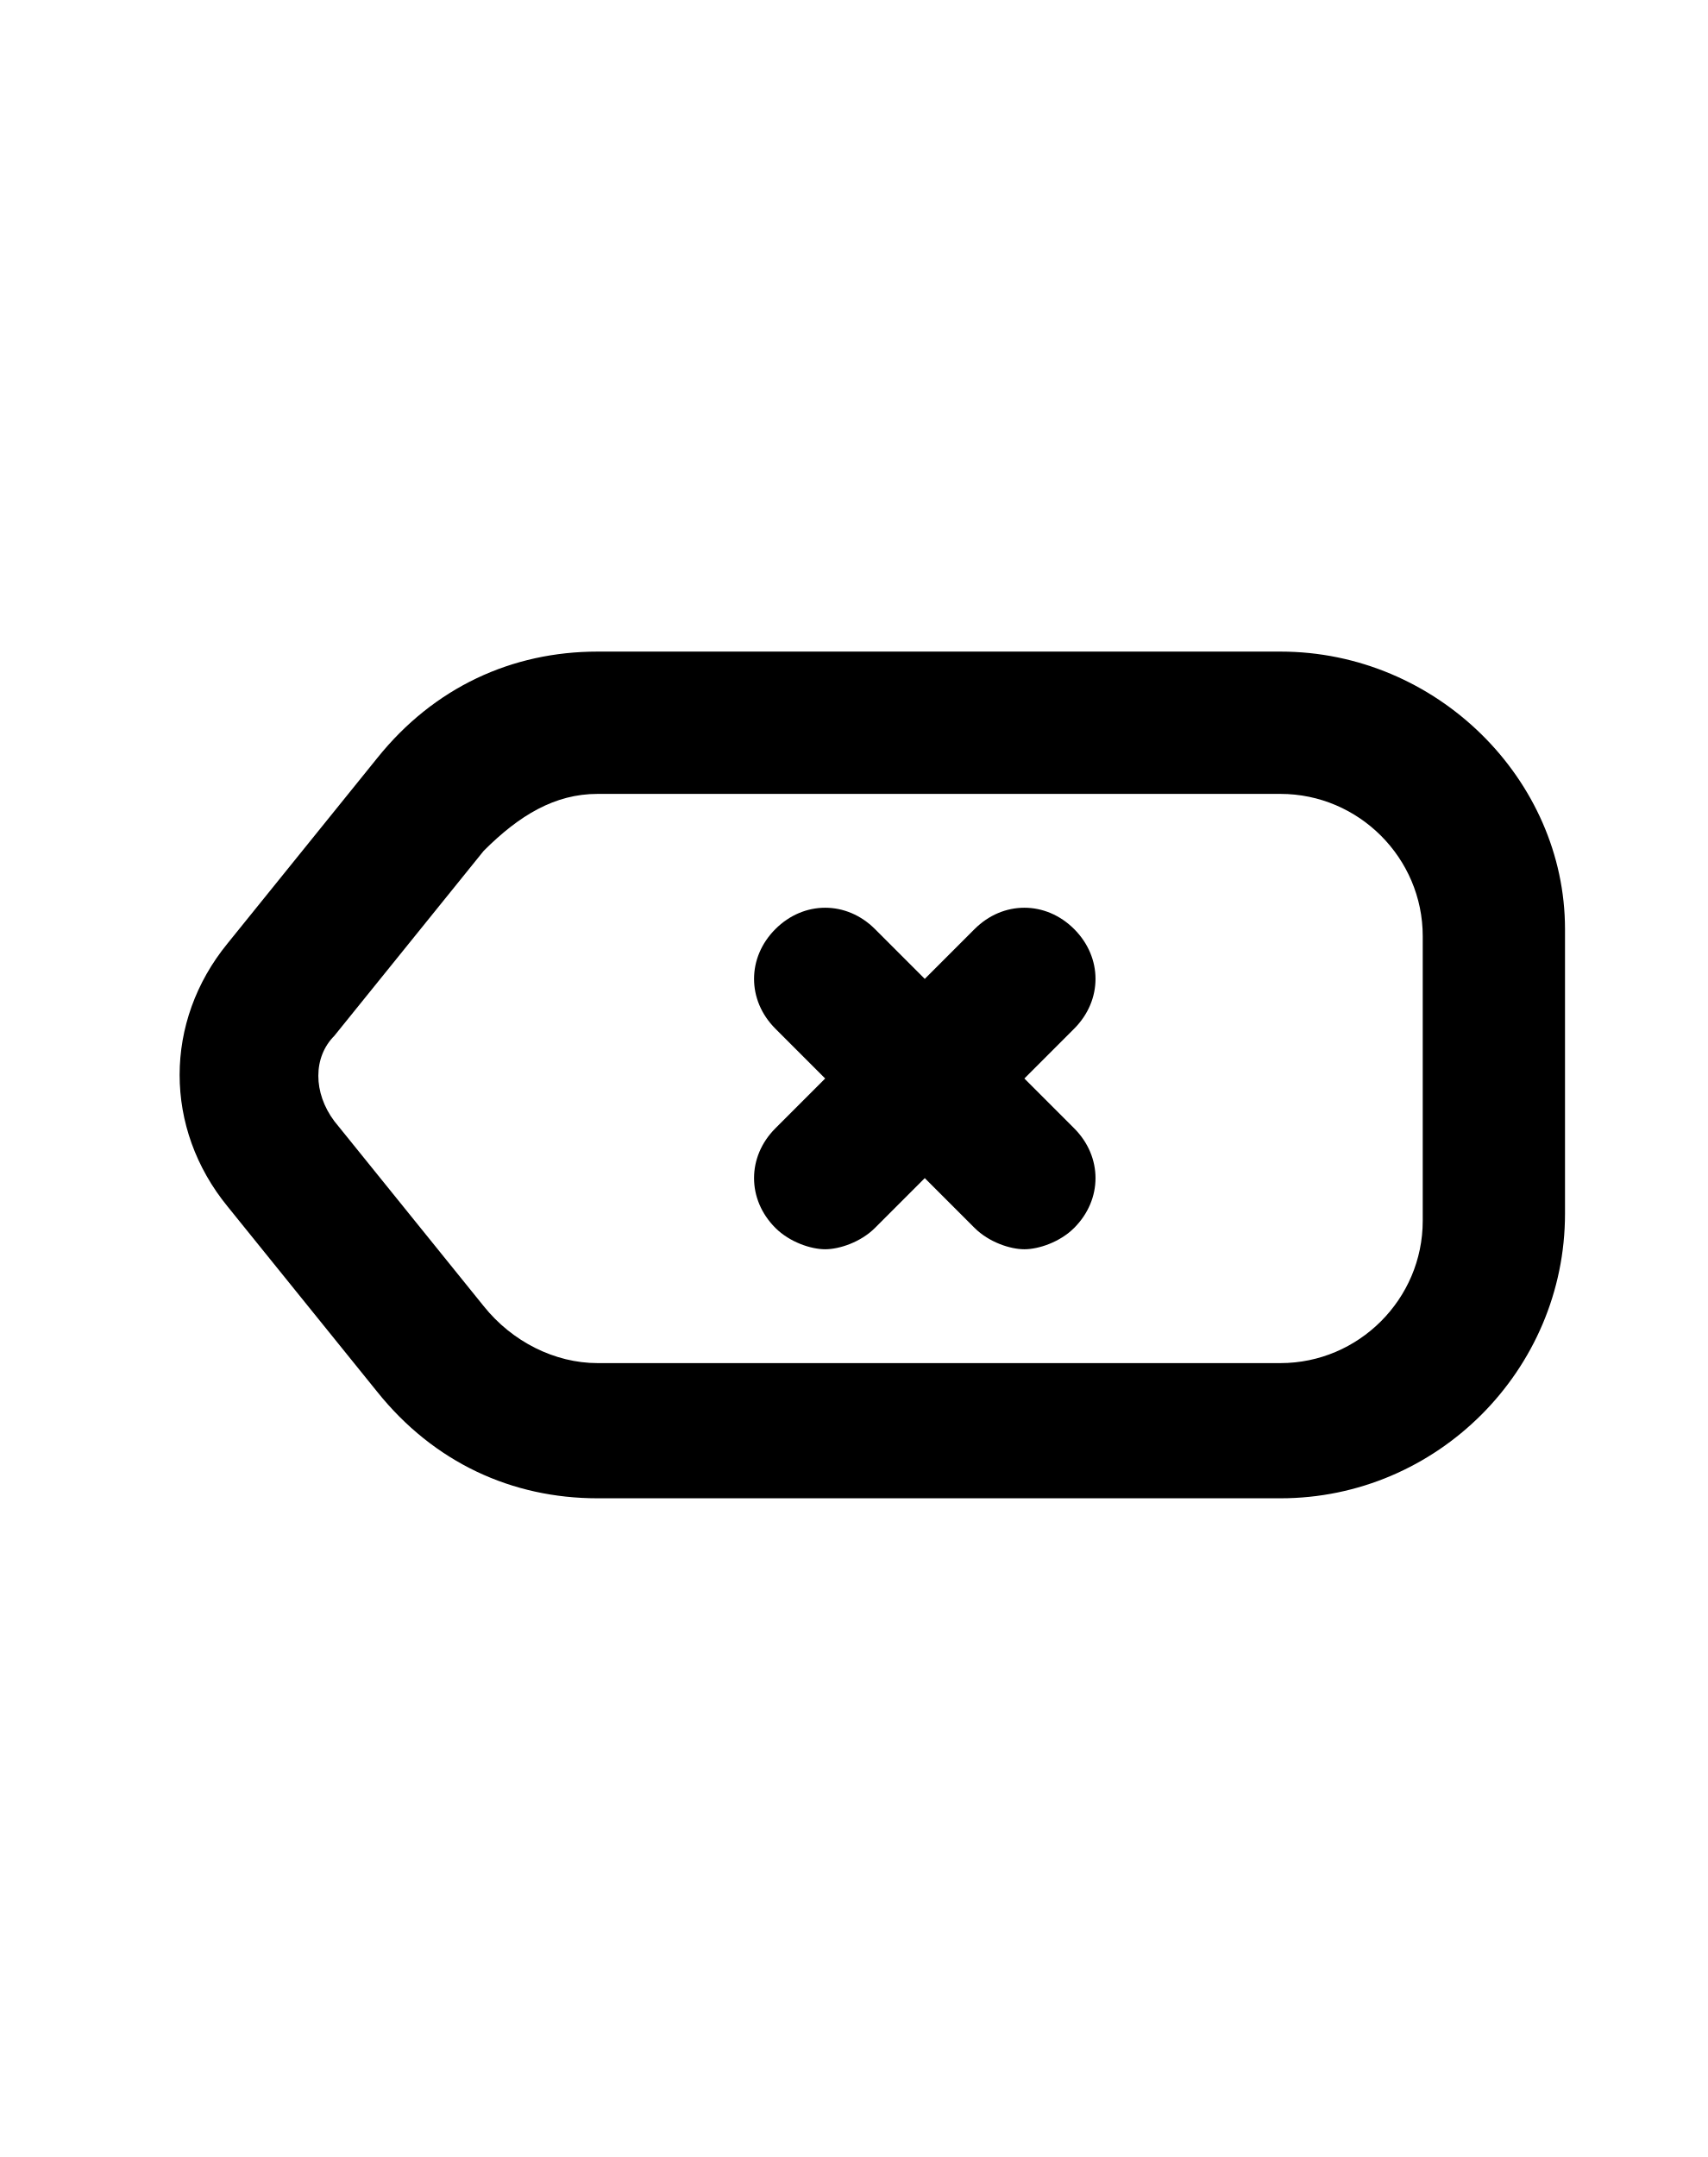
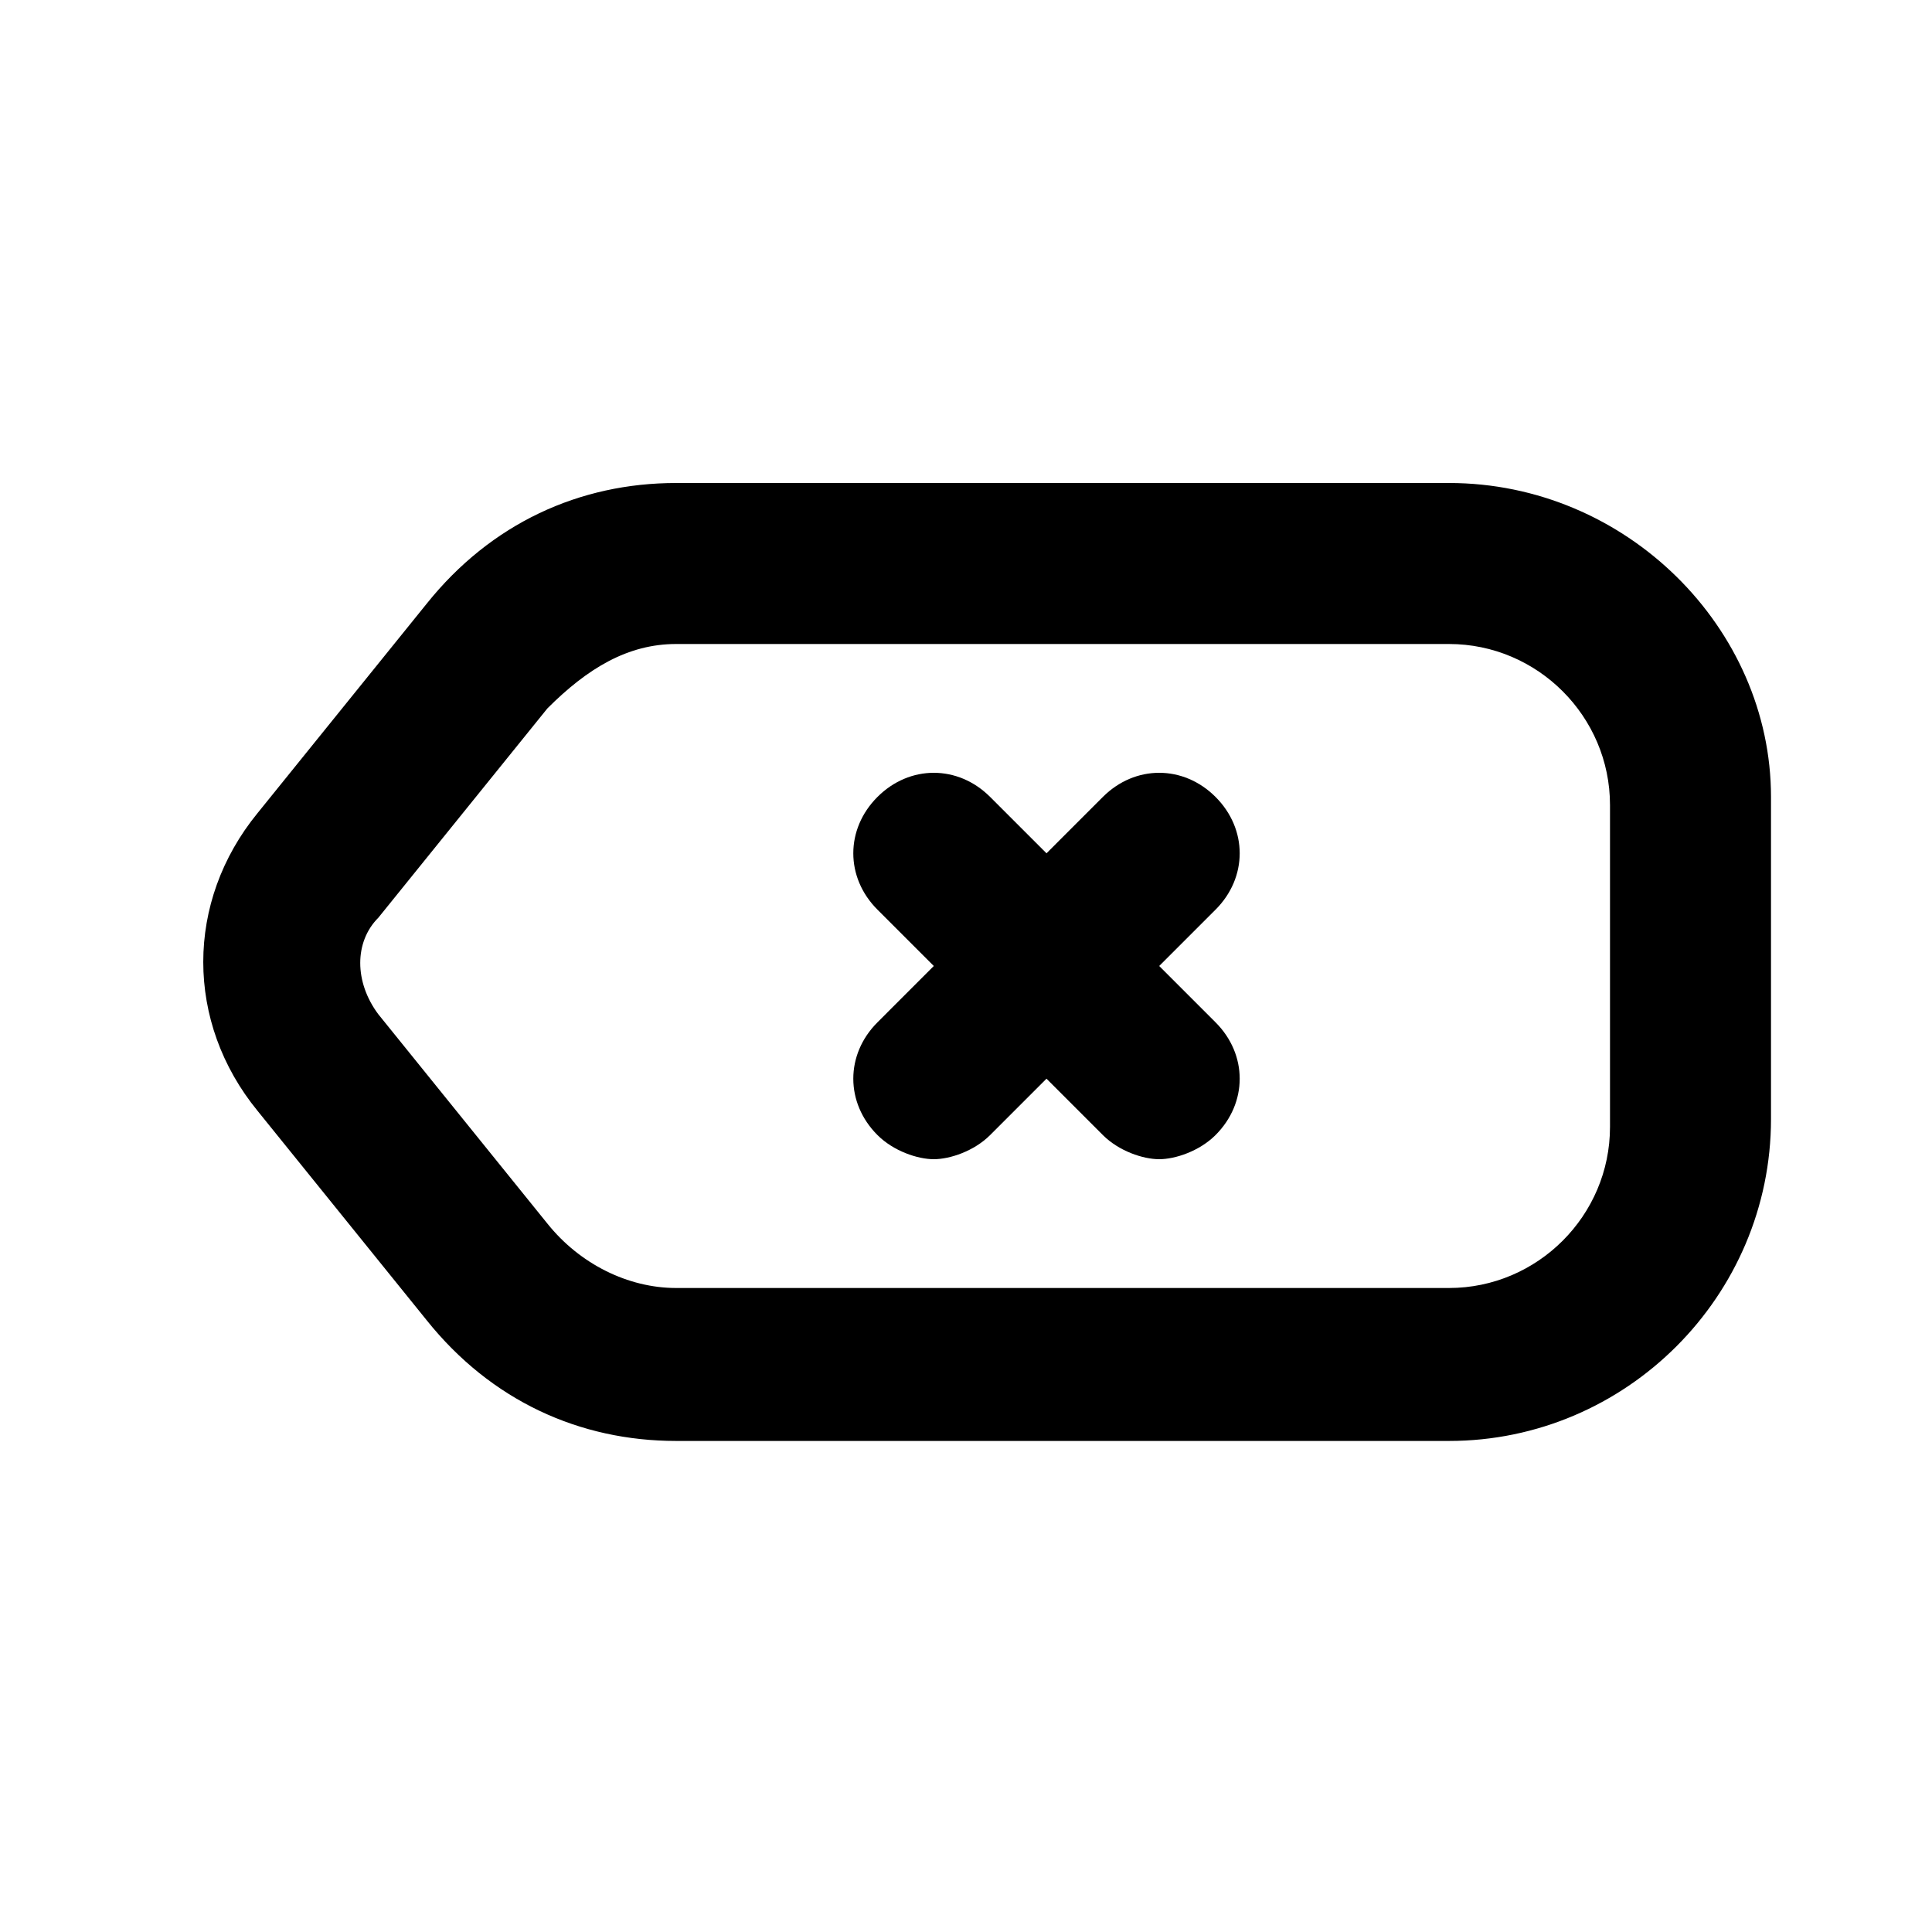
- <svg xmlns="http://www.w3.org/2000/svg" width="38px" height="48px" viewBox="0 0 24 24" version="1.1" xml:space="preserve">
+ <svg xmlns="http://www.w3.org/2000/svg" width="50px" height="50px" viewBox="0 0 24 24" version="1.1" xml:space="preserve">
  <style type="text/css">
	.st0{opacity:0.2;fill:none;stroke:#000000;stroke-width:5.000000e-02;stroke-miterlimit:10;}
</style>
  <g id="Layer_1" />
  <g id="Layer_2">
    <g>
      <path d="M15.1,9.9c-0.4-0.4-1-0.4-1.4,0L13,10.6l-0.7-0.7c-0.4-0.4-1-0.4-1.4,0s-0.4,1,0,1.4l0.7,0.7l-0.7,0.7    c-0.4,0.4-0.4,1,0,1.4c0.2,0.2,0.5,0.3,0.7,0.3s0.5-0.1,0.7-0.3l0.7-0.7l0.7,0.7c0.2,0.2,0.5,0.3,0.7,0.3s0.5-0.1,0.7-0.3    c0.4-0.4,0.4-1,0-1.4L14.4,12l0.7-0.7C15.5,10.9,15.5,10.3,15.1,9.9z" />
      <path d="M18,6H8.4C7.2,6,6.1,6.5,5.3,7.5l-2.1,2.6c-0.9,1.1-0.9,2.6,0,3.7l2.1,2.6c0.8,1,1.9,1.5,3.1,1.5H18c2.2,0,4-1.8,4-4v-4    C22,7.8,20.2,6,18,6z M20,14c0,1.1-0.9,2-2,2H8.4c-0.6,0-1.2-0.3-1.6-0.8l-2.1-2.6c-0.3-0.4-0.3-0.9,0-1.2l2.1-2.6    C7.3,8.3,7.8,8,8.4,8H18c1.1,0,2,0.9,2,2V14z" />
    </g>
  </g>
</svg>
